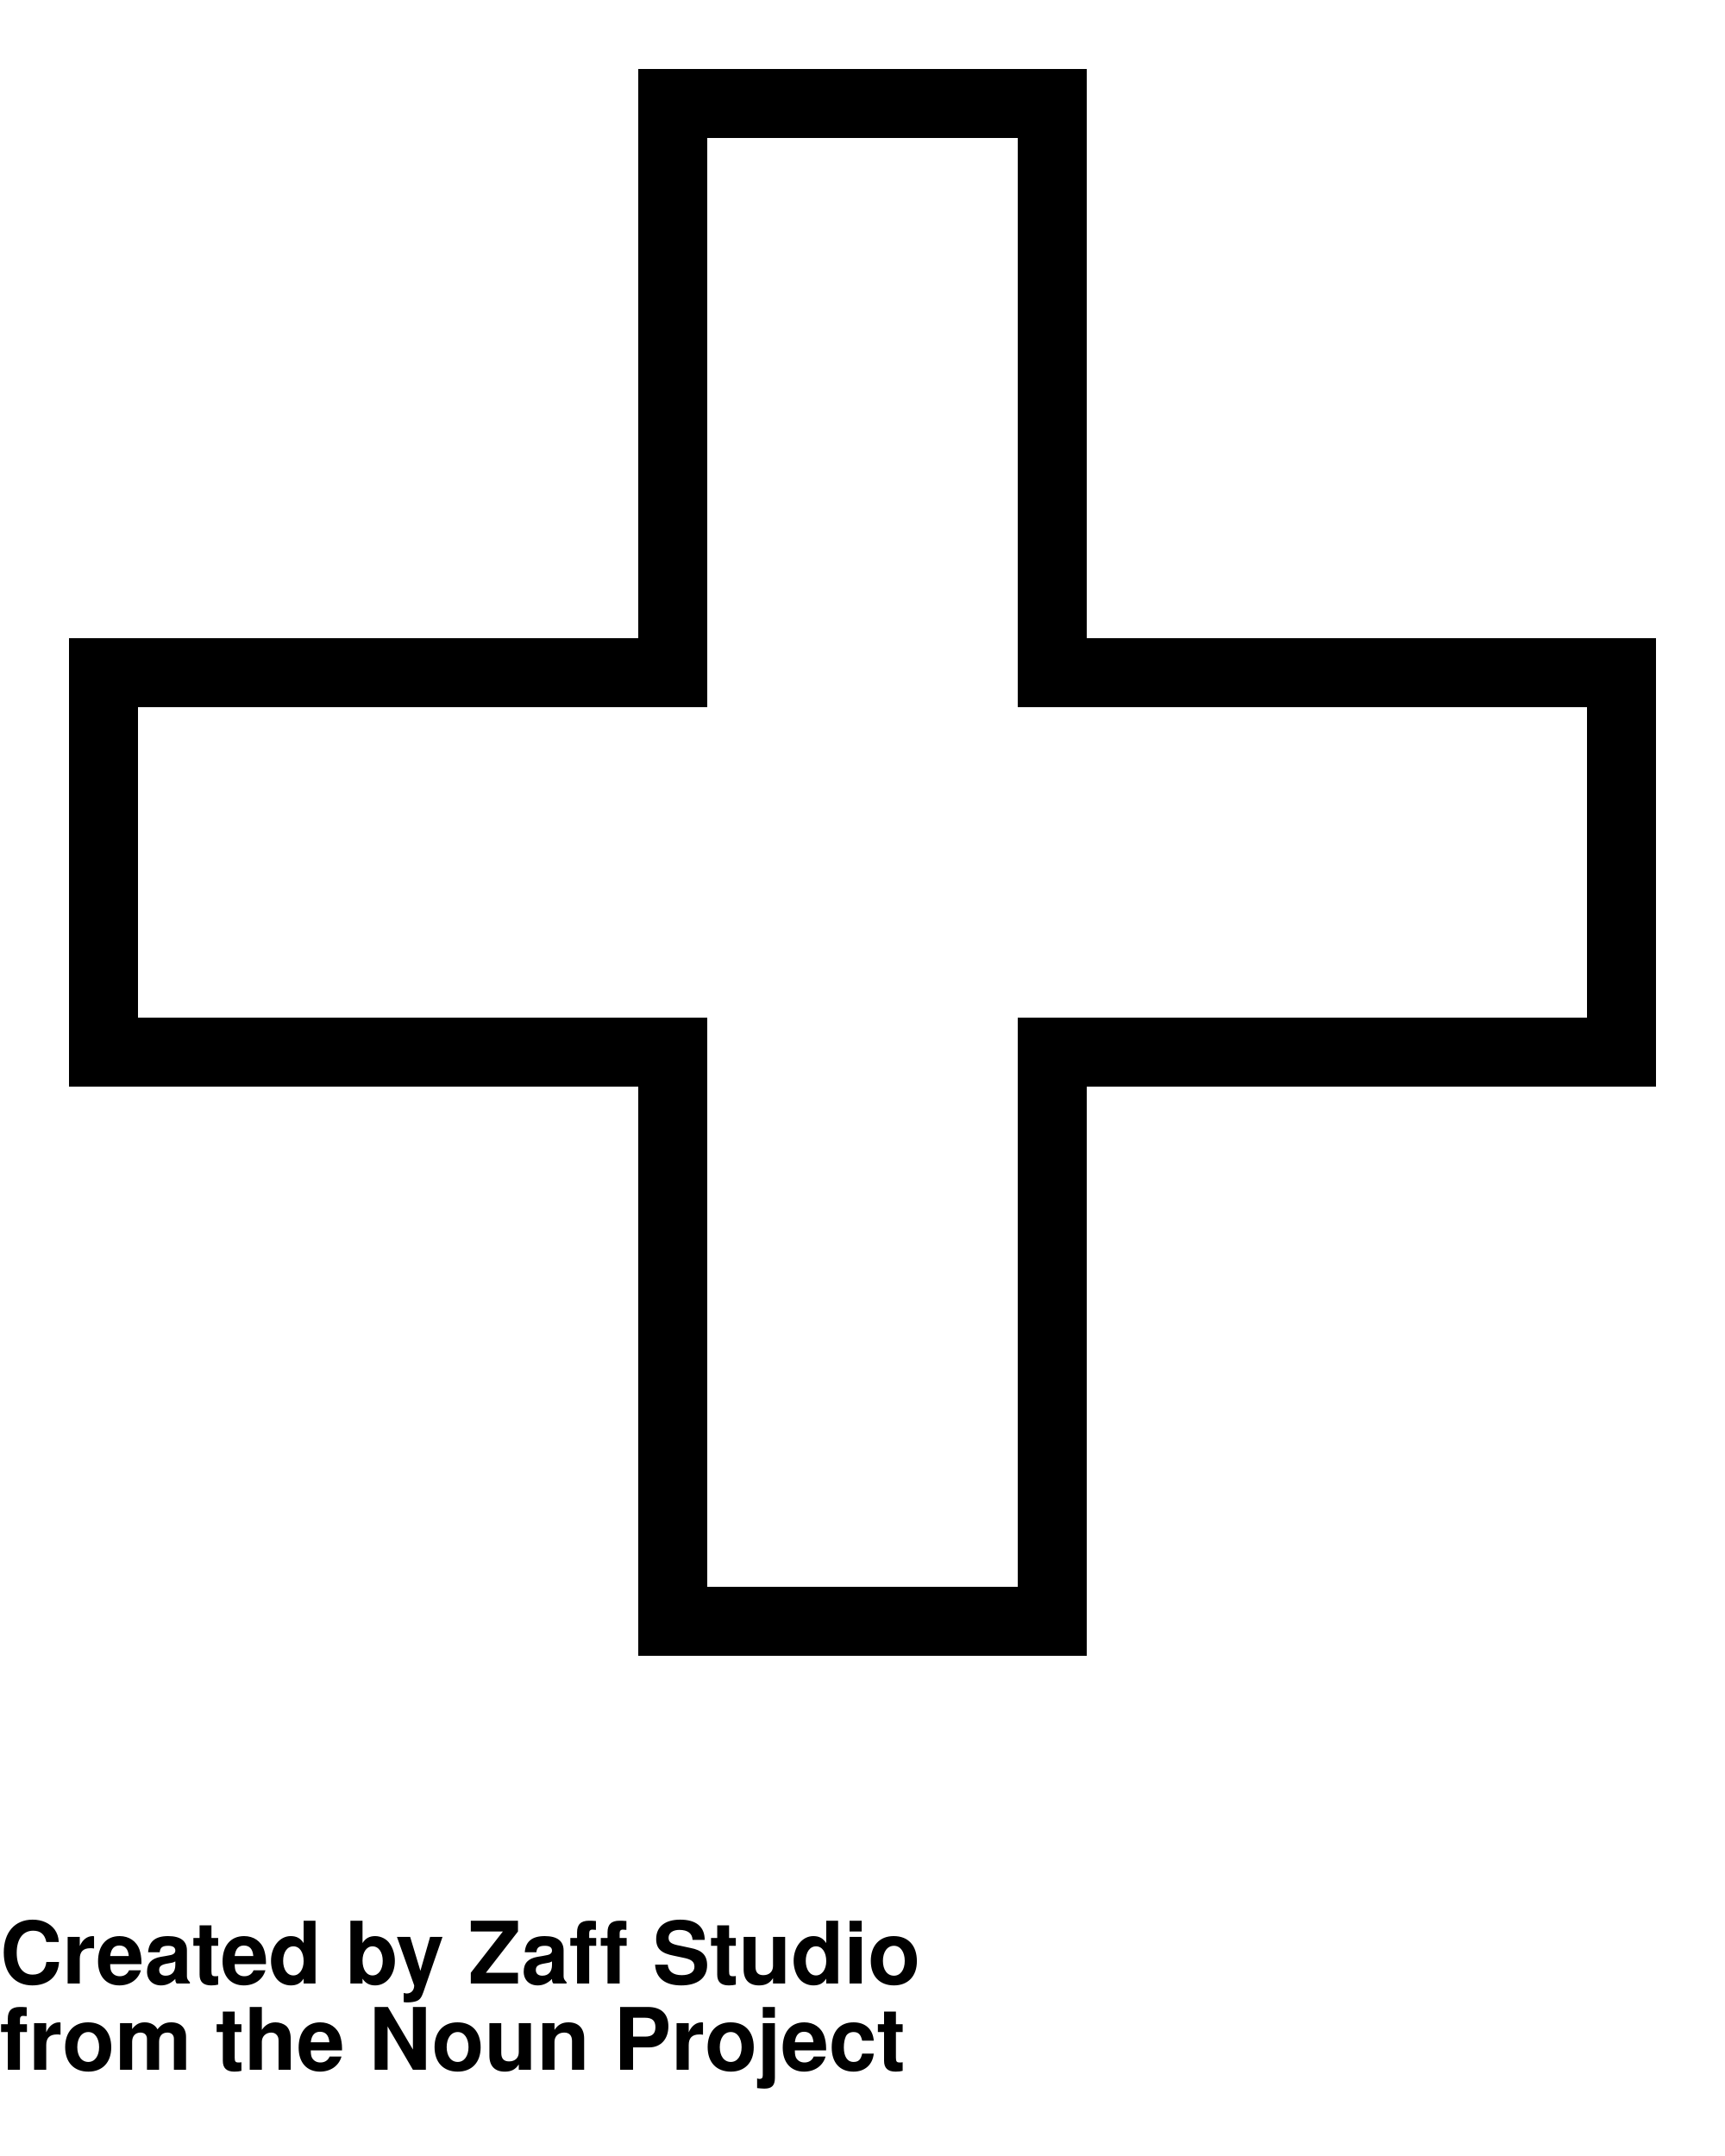
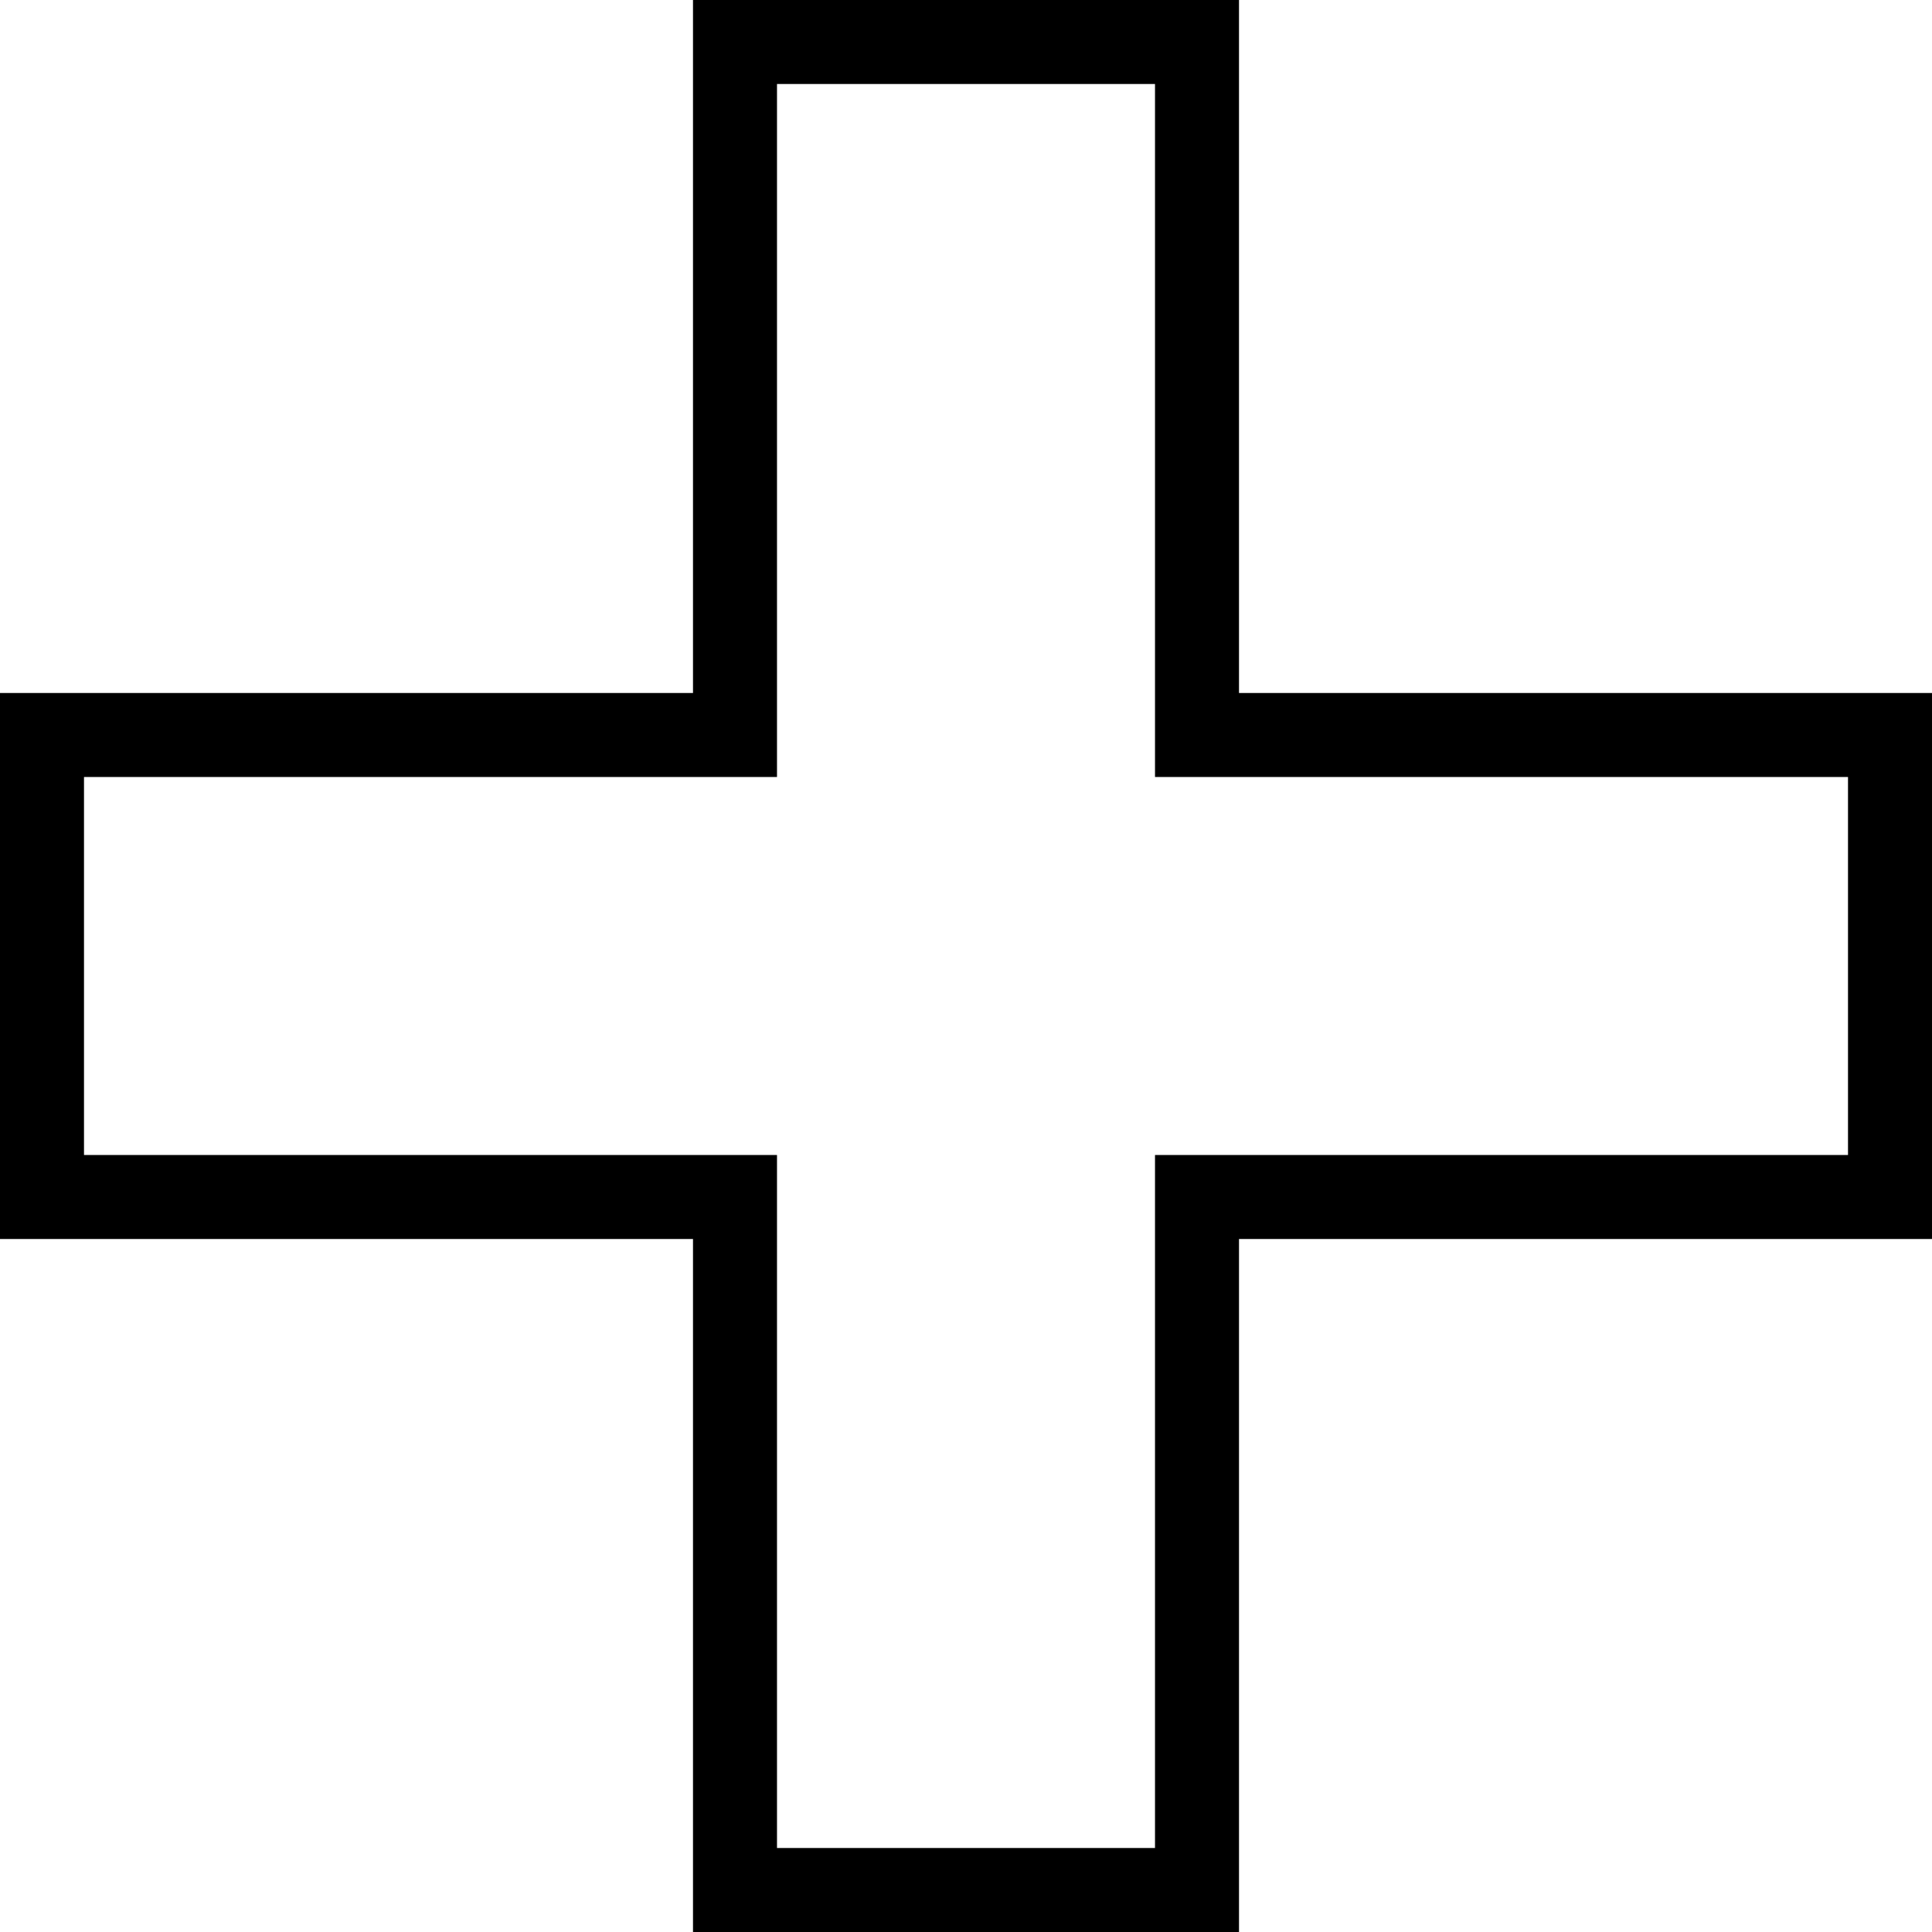
- <svg xmlns="http://www.w3.org/2000/svg" version="1.1" x="0px" y="0px" viewBox="0 0 100 125">
+ <svg xmlns="http://www.w3.org/2000/svg" version="1.1" id="Layer_1" x="0px" y="0px" width="412.16px" height="412.16px" viewBox="273.92 17.92 412.16 412.16" enable-background="new 273.92 17.92 412.16 412.16" xml:space="preserve">
  <g transform="translate(0,-952.3622)">
-     <path style="text-indent:0;text-transform:none;direction:ltr;block-progression:tb;baseline-shift:baseline;color:#000000;enable-background:accumulate;" d="m 37,956.362 0,2 0,31 -31,0 -2,0 0,2 0,22 0,2 2,0 31,0 0,31 0,2 2,0 22,0 2,0 0,-2 0,-31 31,0 2,0 0,-2 0,-22 0,-2 -2,0 -31,0 0,-31 0,-2 -2,0 -22,0 -2,0 z m 4,4 18,0 0,31 0,2 2,0 31,0 0,18 -31,0 -2,0 0,2 0,31 -18,0 0,-31 0,-2 -2,0 -31,0 0,-18 31,0 2,0 0,-2 0,-31 z" fill="#000000" fill-opacity="1" stroke="none" marker="none" visibility="visible" display="inline" overflow="visible" />
+     <path d="M421.76,970.282v8.96v138.88H282.88h-8.96v8.96v98.56v8.96h8.96h138.88v138.88v8.96h8.96h98.561h8.96v-8.96v-138.88h138.88   h8.96v-8.96v-98.56v-8.96h-8.96H538.24v-138.88v-8.96h-8.96H430.72H421.76z M439.68,988.202h80.641v138.88v8.96h8.96h138.88v80.64   H529.28h-8.96v8.96v138.88H439.68v-138.88v-8.96h-8.96H291.84v-80.64h138.88h8.96v-8.96V988.202z" />
  </g>
-   <text x="0" y="115" fill="#000000" font-size="5px" font-weight="bold" font-family="'Helvetica Neue', Helvetica, Arial-Unicode, Arial, Sans-serif">Created by Zaff Studio</text>
-   <text x="0" y="120" fill="#000000" font-size="5px" font-weight="bold" font-family="'Helvetica Neue', Helvetica, Arial-Unicode, Arial, Sans-serif">from the Noun Project</text>
</svg>
